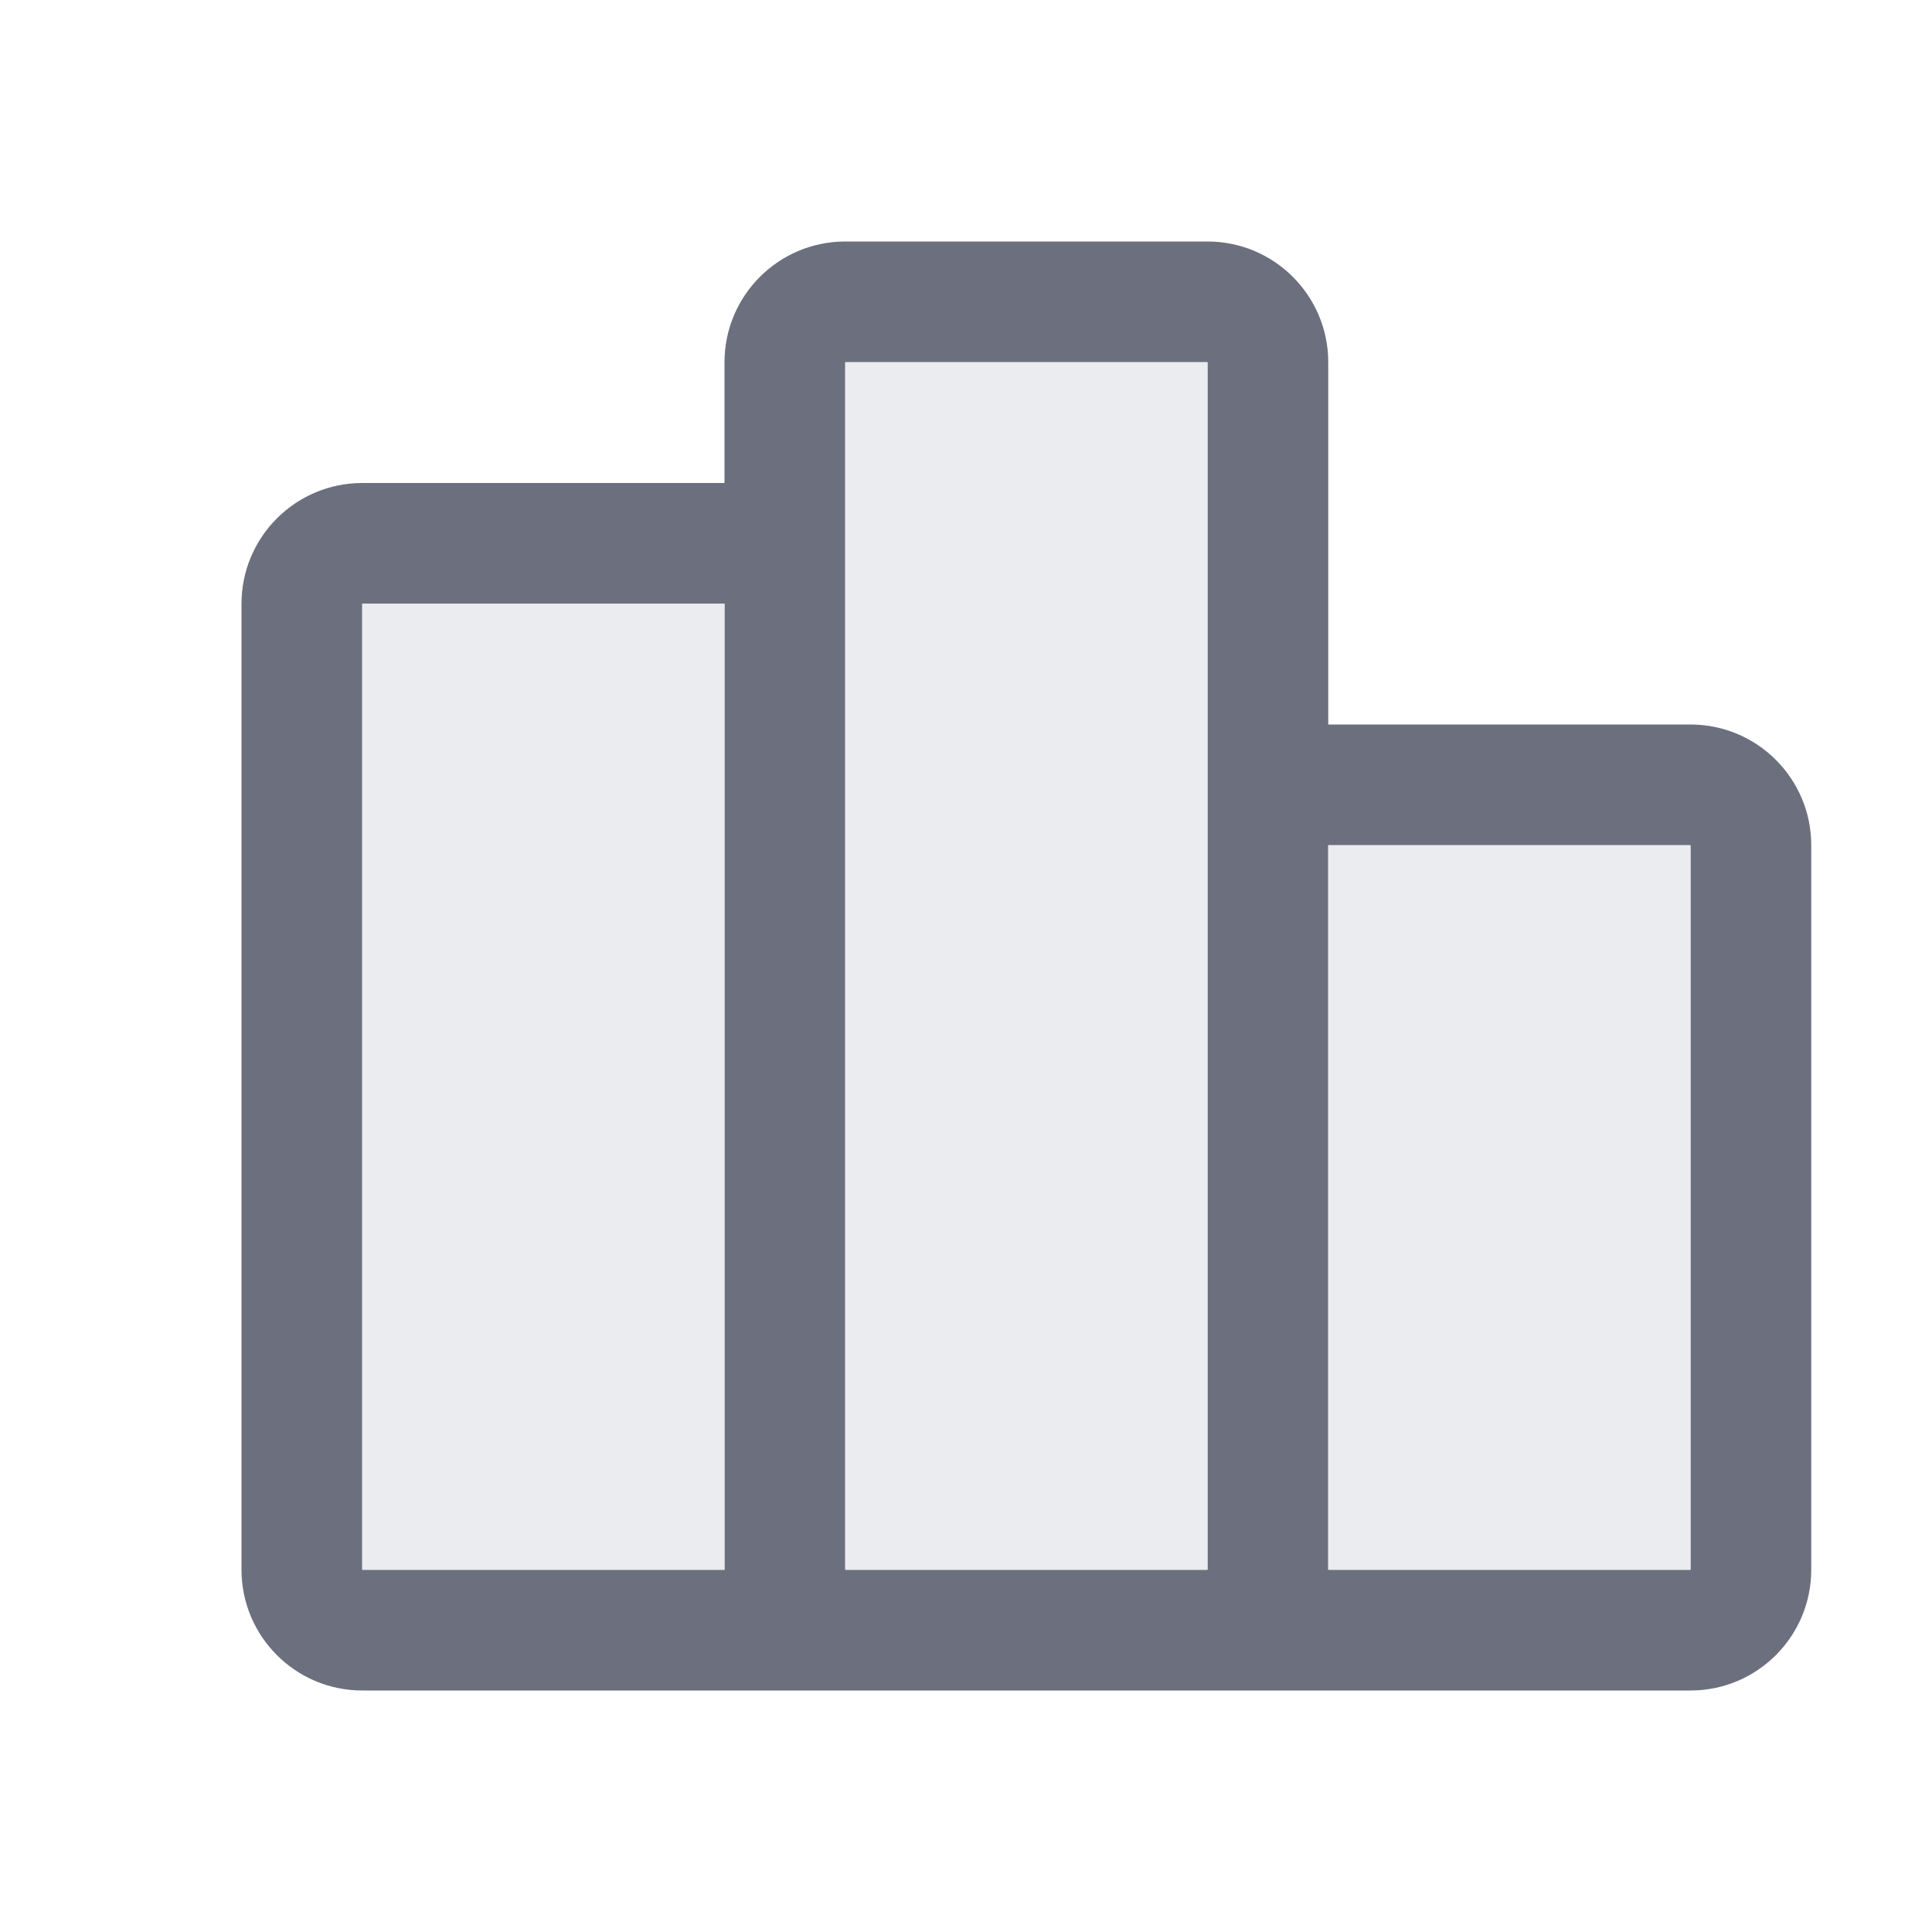
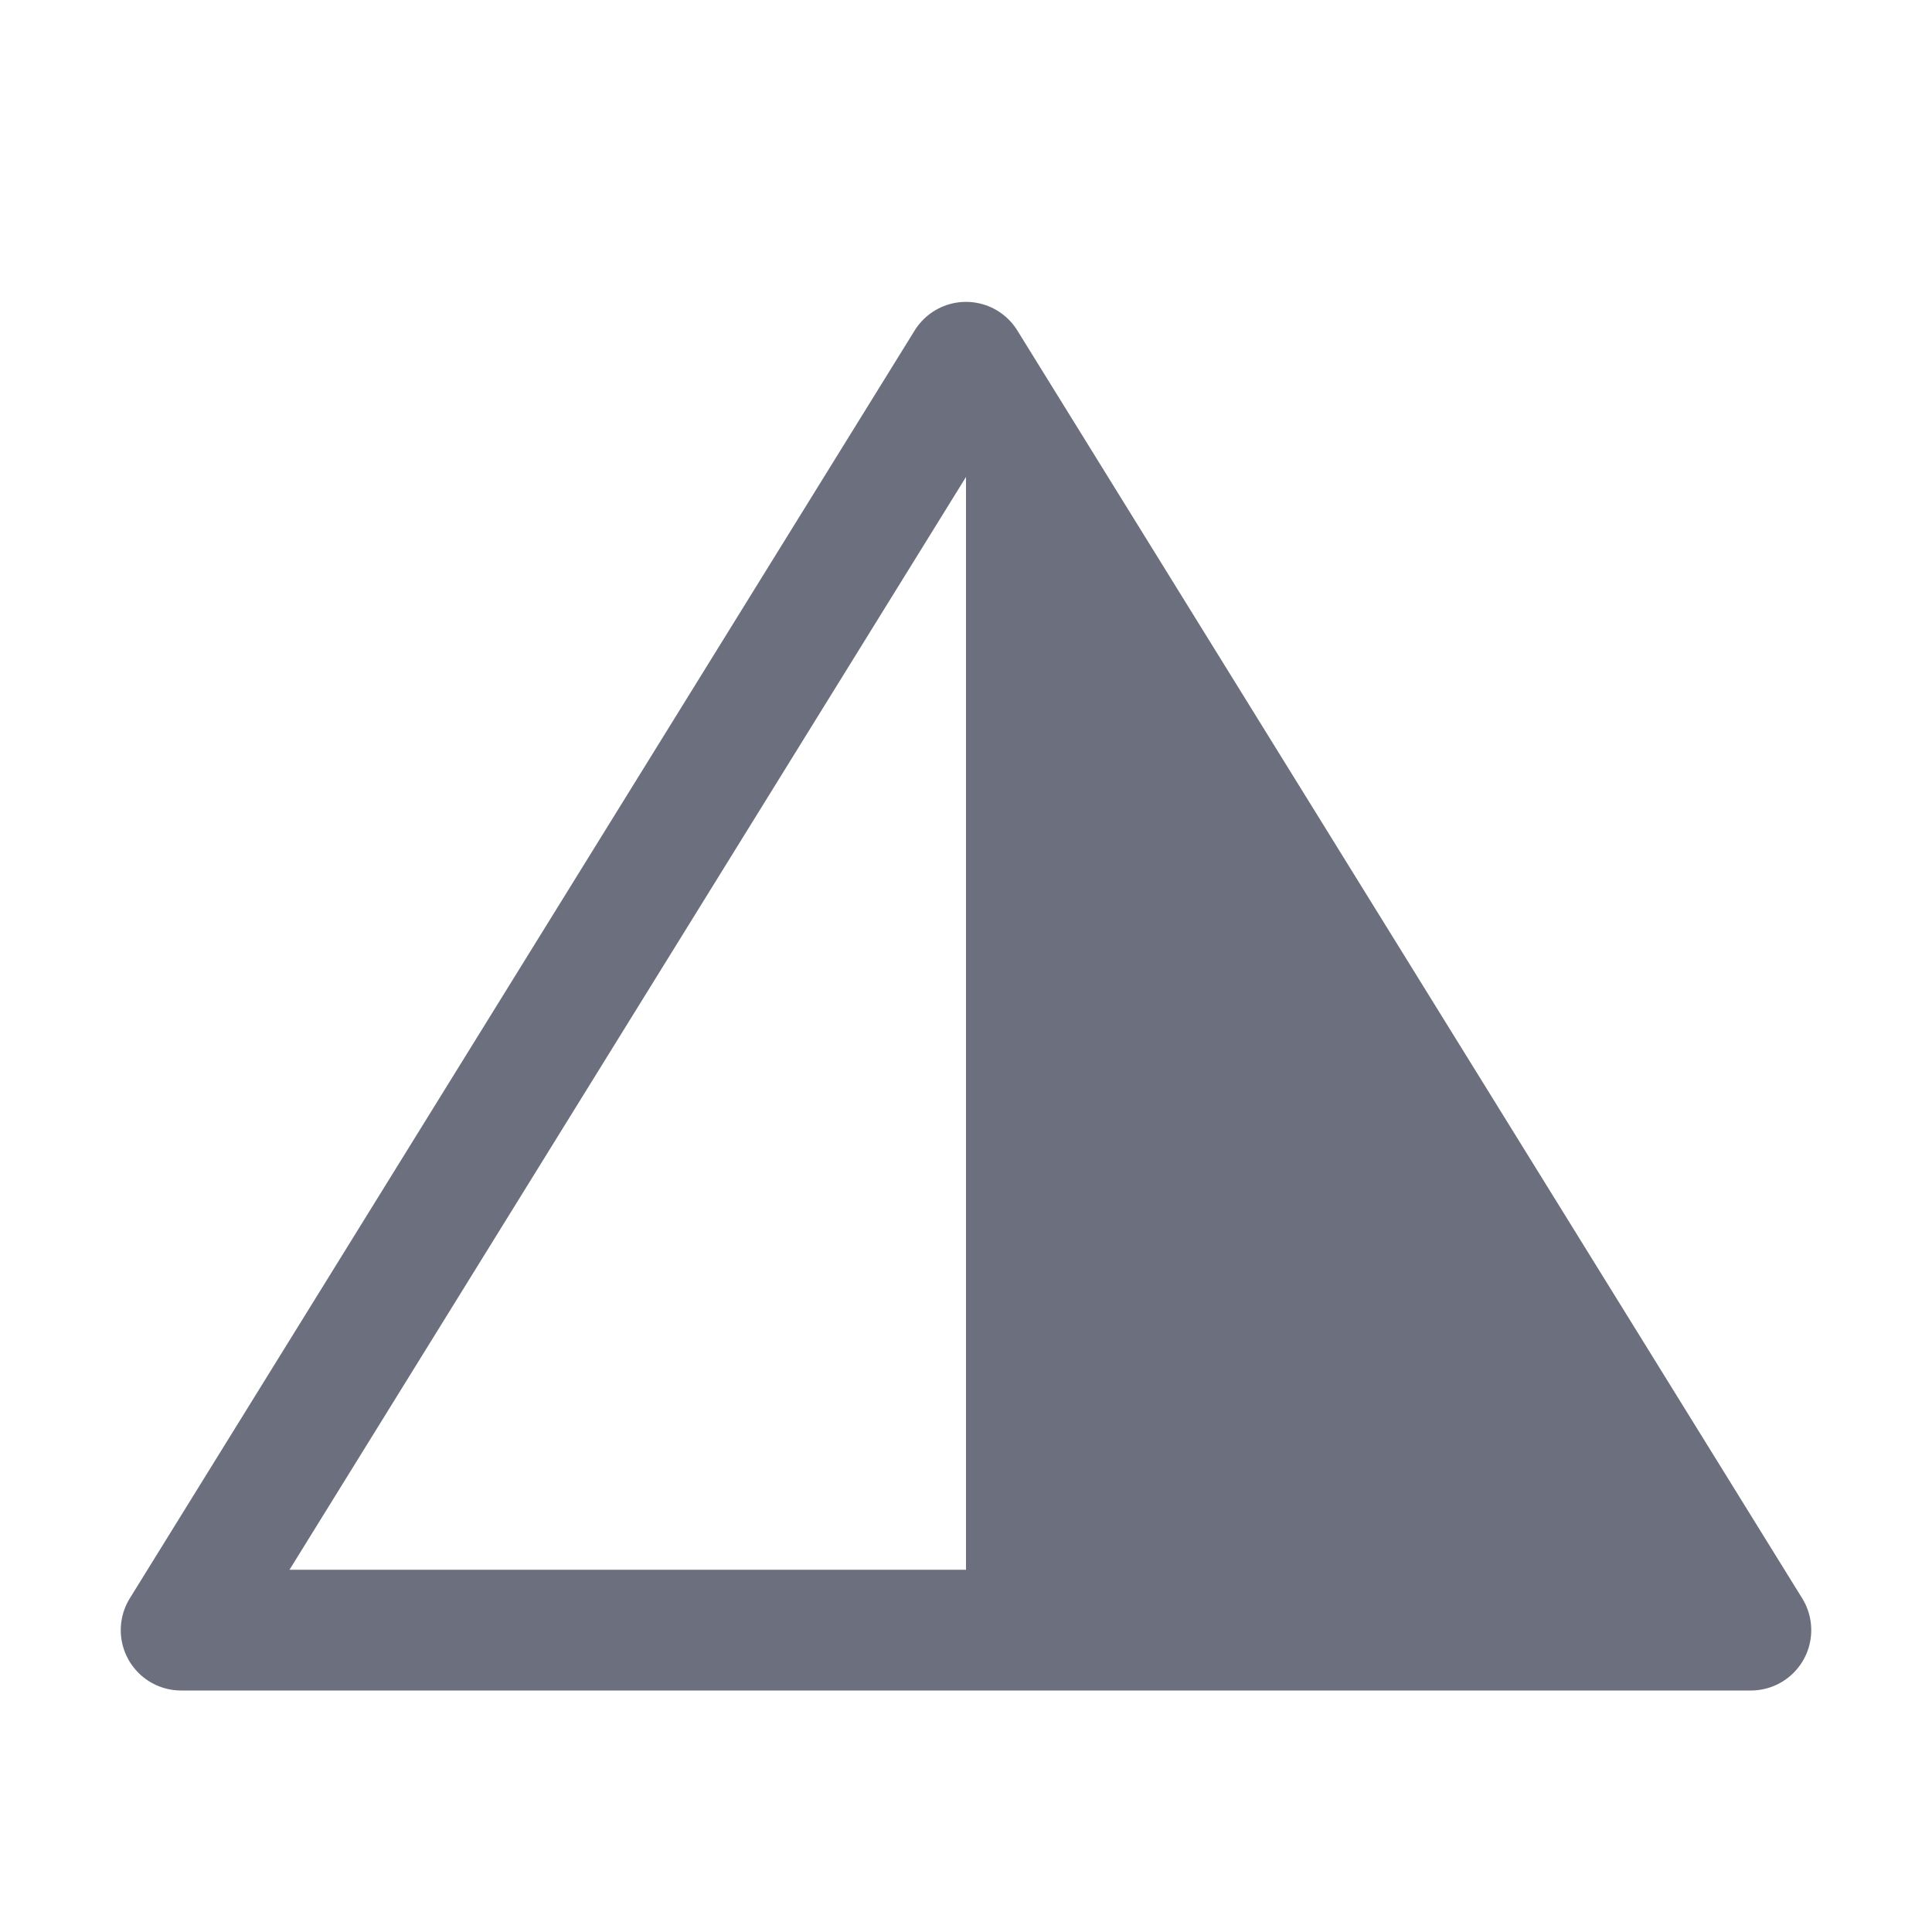
<svg xmlns="http://www.w3.org/2000/svg" width="16" height="16" viewBox="0 0 16 16" fill="none">
-   <path fill-rule="evenodd" clip-rule="evenodd" d="M11 6H14C14.552 6 15 6.448 15 7V13C15 13.552 14.552 14 14 14H3C2.448 14 2 13.552 2 13V5C2 4.448 2.448 4 3 4H6V3C6 2.448 6.448 2 7 2H10C10.552 2 11 2.448 11 3V6ZM10 3H7V13H10V3ZM11 7V13H14V7H11ZM6 5V13H3L3 5H6Z" fill="#6C707E" />
-   <path d="M7 3H10V13H7V3Z" fill="#EBECF0" />
-   <path d="M11 13V7H14V13H11Z" fill="#EBECF0" />
-   <path d="M6 13V5H3V13H6Z" fill="#EBECF0" />
+   <path d="M8 3L14.5 13.5H8V3Z" fill="#6C707E" />
+   <path d="M8 3L1.5 13.5H14.5L8 3Z" stroke="#6C707E" stroke-linejoin="round" />
</svg>
